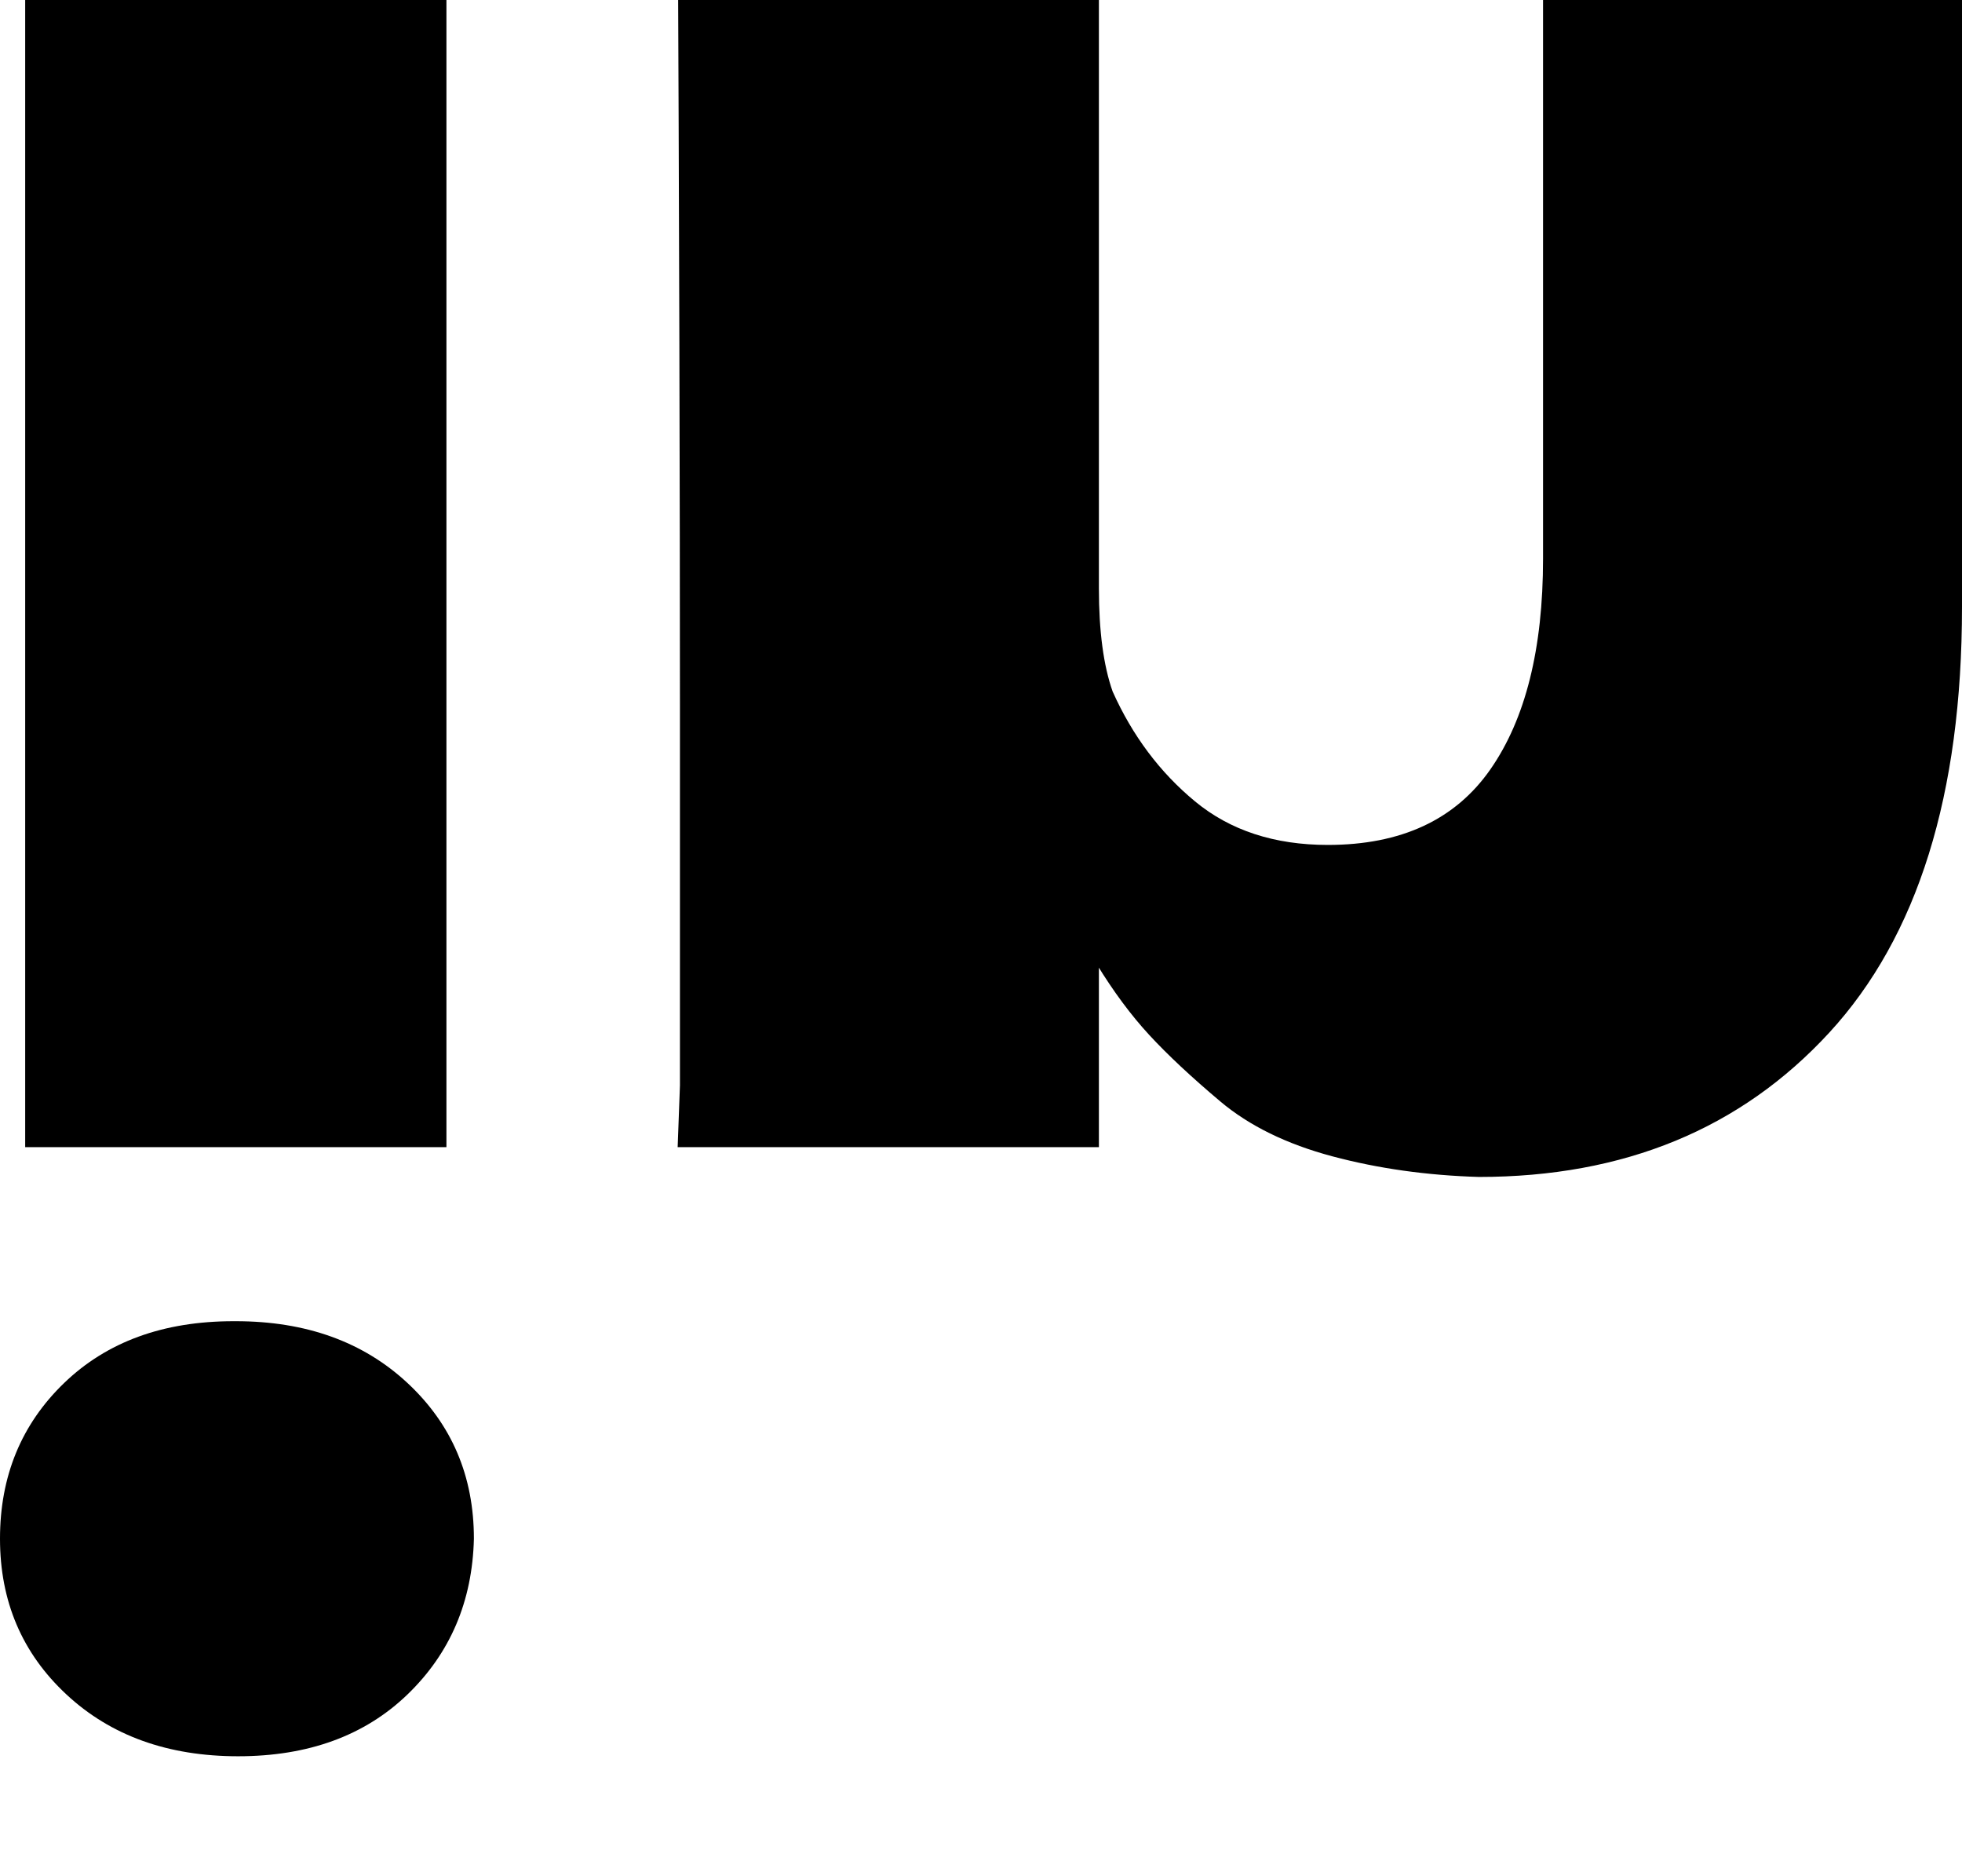
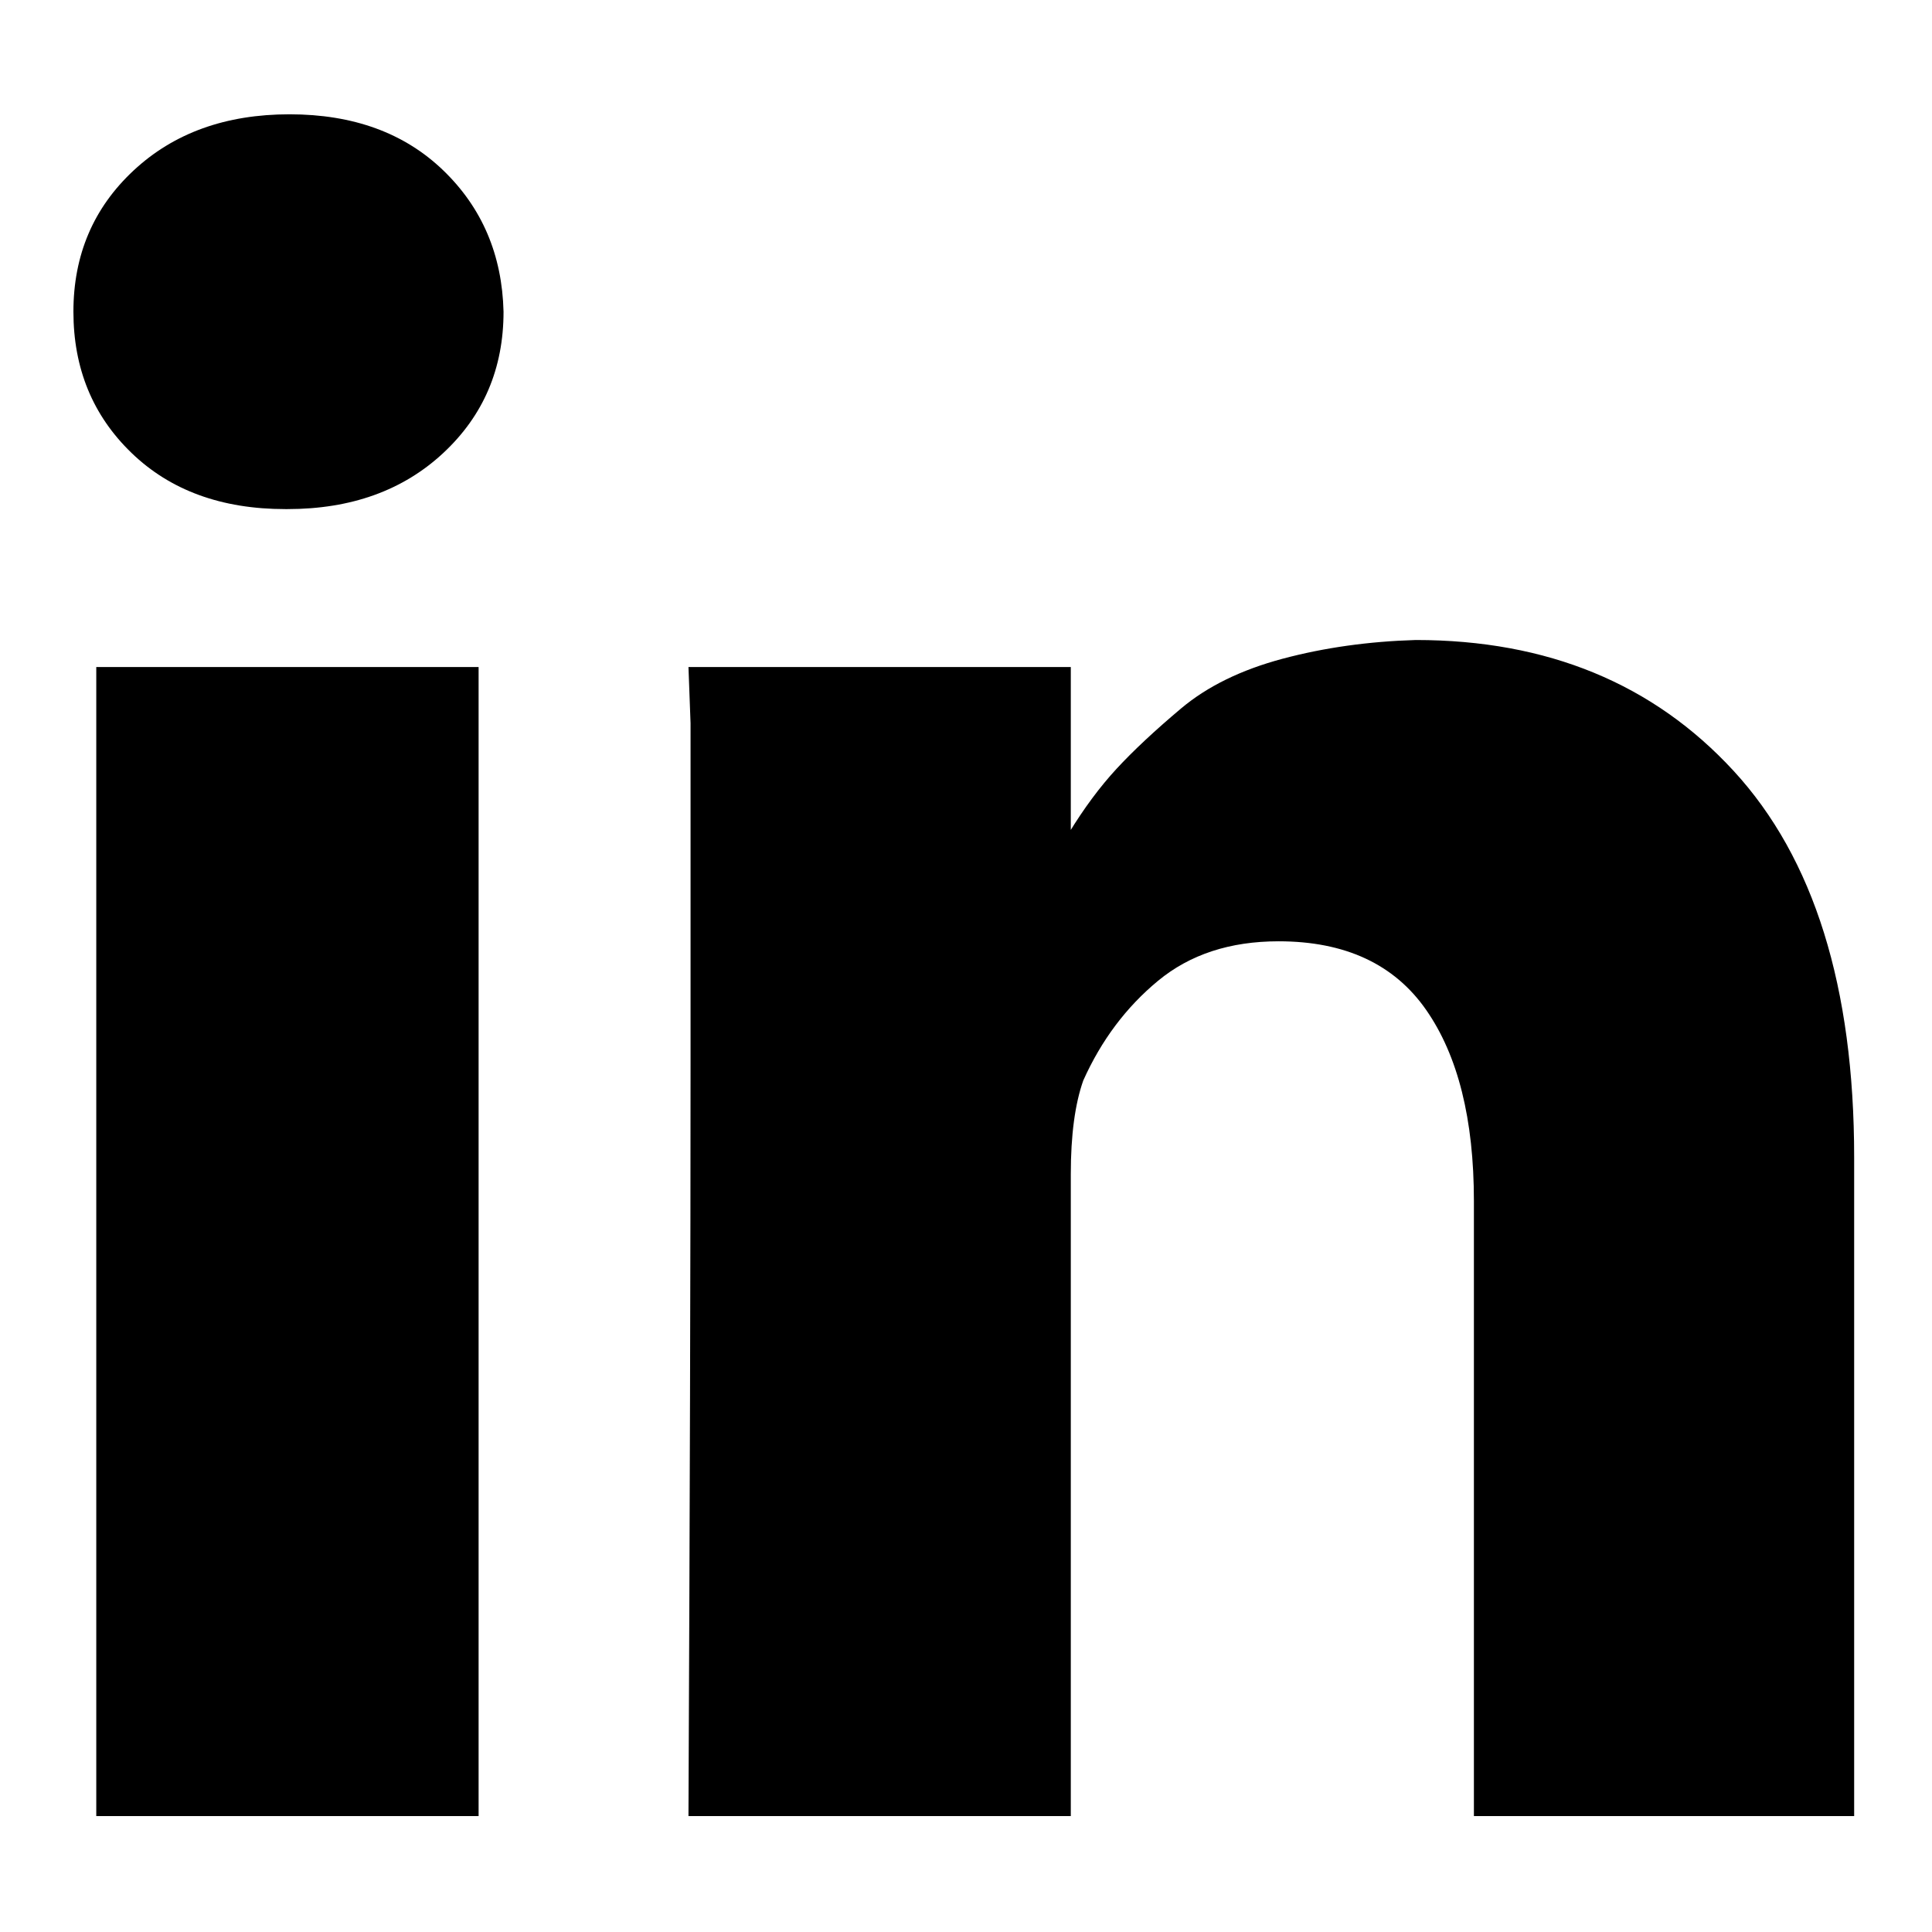
- <svg xmlns="http://www.w3.org/2000/svg" version="1.1" xml:space="preserve">
-   <path d="M195 501v-553h-184v553h184z m12 171q0-41-29-68t-75-27h-1q-46 0-74 27t-28 68q0 41 29 68t75 27 74-27 29-68z m650-407v-317h-183v296q0 59-23 92t-71 33q-35 0-58-19t-36-48q-6-17-6-45v-309h-184q1 223 1 361t0 165l-1 27h184v-80h-1q11 18 23 31t31 29 49 24 64 9q95 0 153-63t58-186z" />
+ <svg xmlns="http://www.w3.org/2000/svg" version="1.1" id="Capa_1" x="0px" y="0px" width="500px" height="500px" viewBox="0 0 500 500" enable-background="new 0 0 500 500" xml:space="preserve">
+   <path d="M123.862,172.624V470H24.916V172.624H123.862z M130.315,80.667c0,14.698-5.199,26.888-15.595,36.567  c-10.397,9.679-23.84,14.52-40.332,14.52h-0.538c-16.491,0-29.756-4.84-39.794-14.52C24.019,107.555,19,95.366,19,80.667  S24.198,53.78,34.595,44.1s23.84-14.519,40.332-14.519S104.682,34.42,114.72,44.1S129.957,65.969,130.315,80.667z M479.854,299.533  V470h-98.409V310.824c0-21.151-4.123-37.641-12.367-49.473c-8.246-11.83-20.973-17.745-38.182-17.745  c-12.547,0-22.943,3.406-31.188,10.218c-8.246,6.811-14.699,15.414-19.36,25.812c-2.15,6.095-3.226,14.162-3.226,24.199V470h-98.947  c0.358-79.945,0.538-144.655,0.538-194.129c0-49.473,0-79.049,0-88.729l-0.538-14.519h98.947v43.02h-0.538  c3.942-6.453,8.067-12.01,12.369-16.67s9.857-9.859,16.67-15.594c6.812-5.737,15.594-10.039,26.35-12.907  c10.755-2.867,22.227-4.48,34.416-4.839c34.058,0,61.483,11.293,82.276,33.878C469.457,222.096,479.854,255.437,479.854,299.533z" />
</svg>
